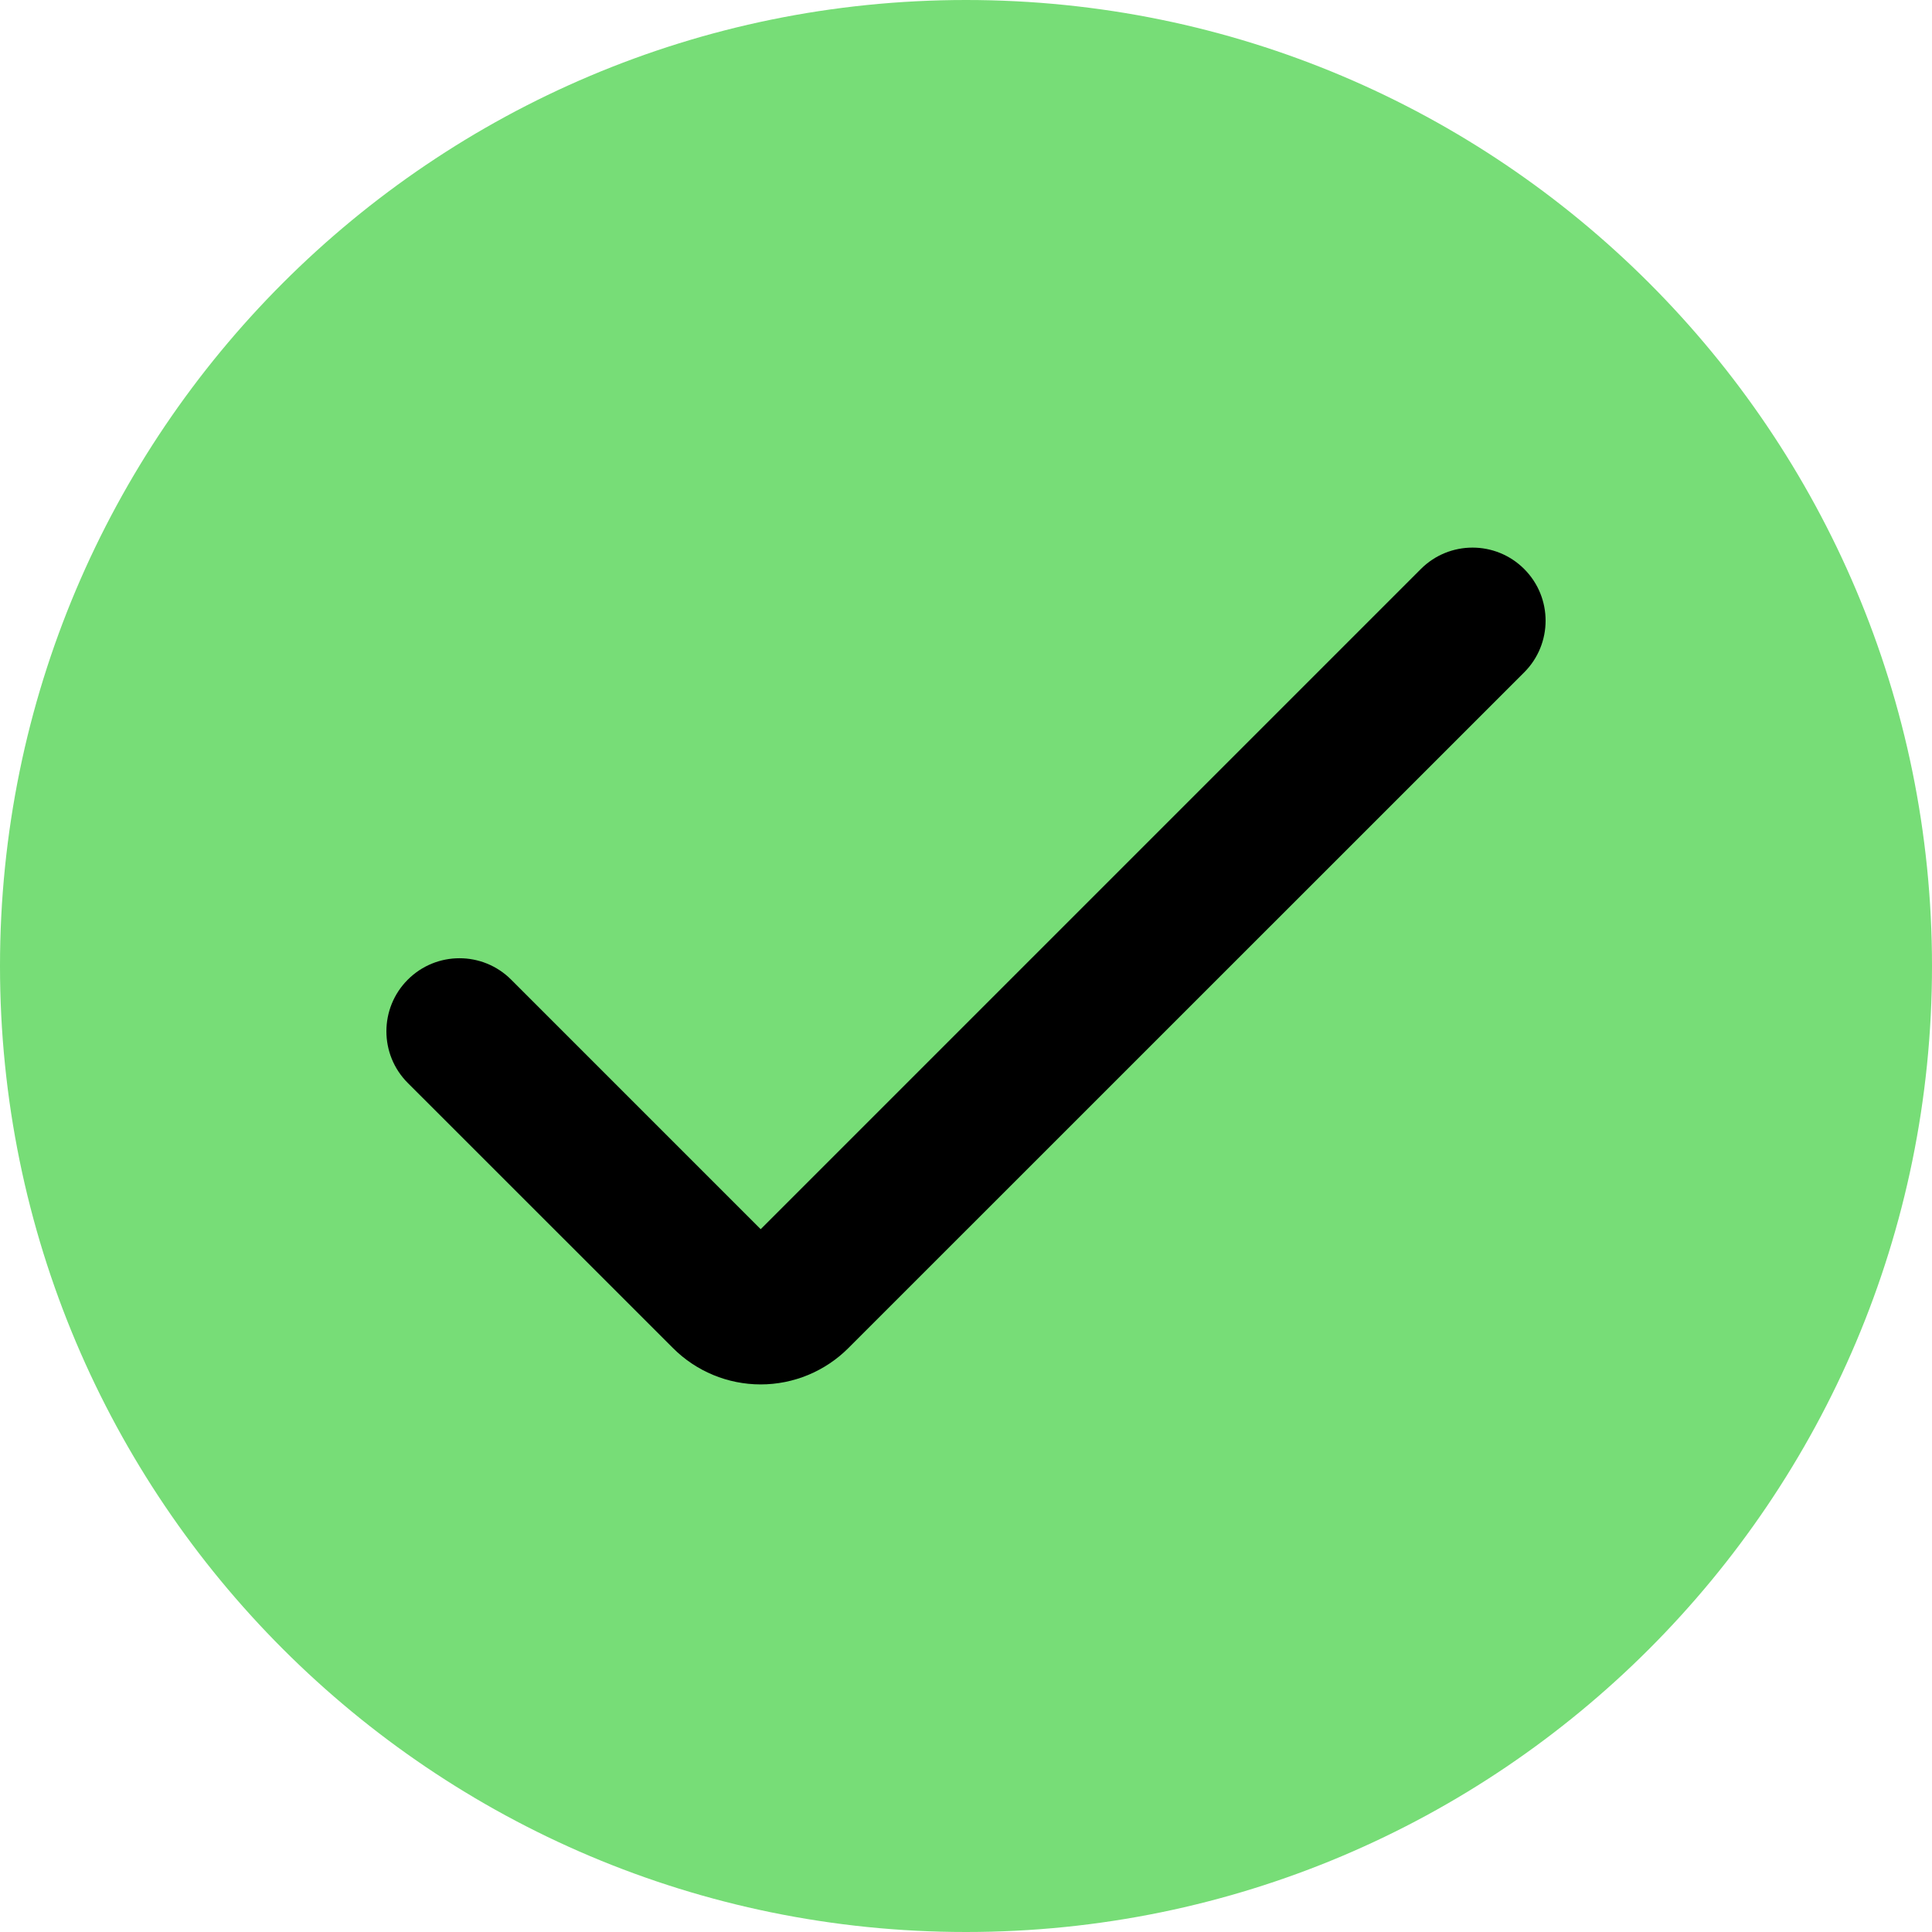
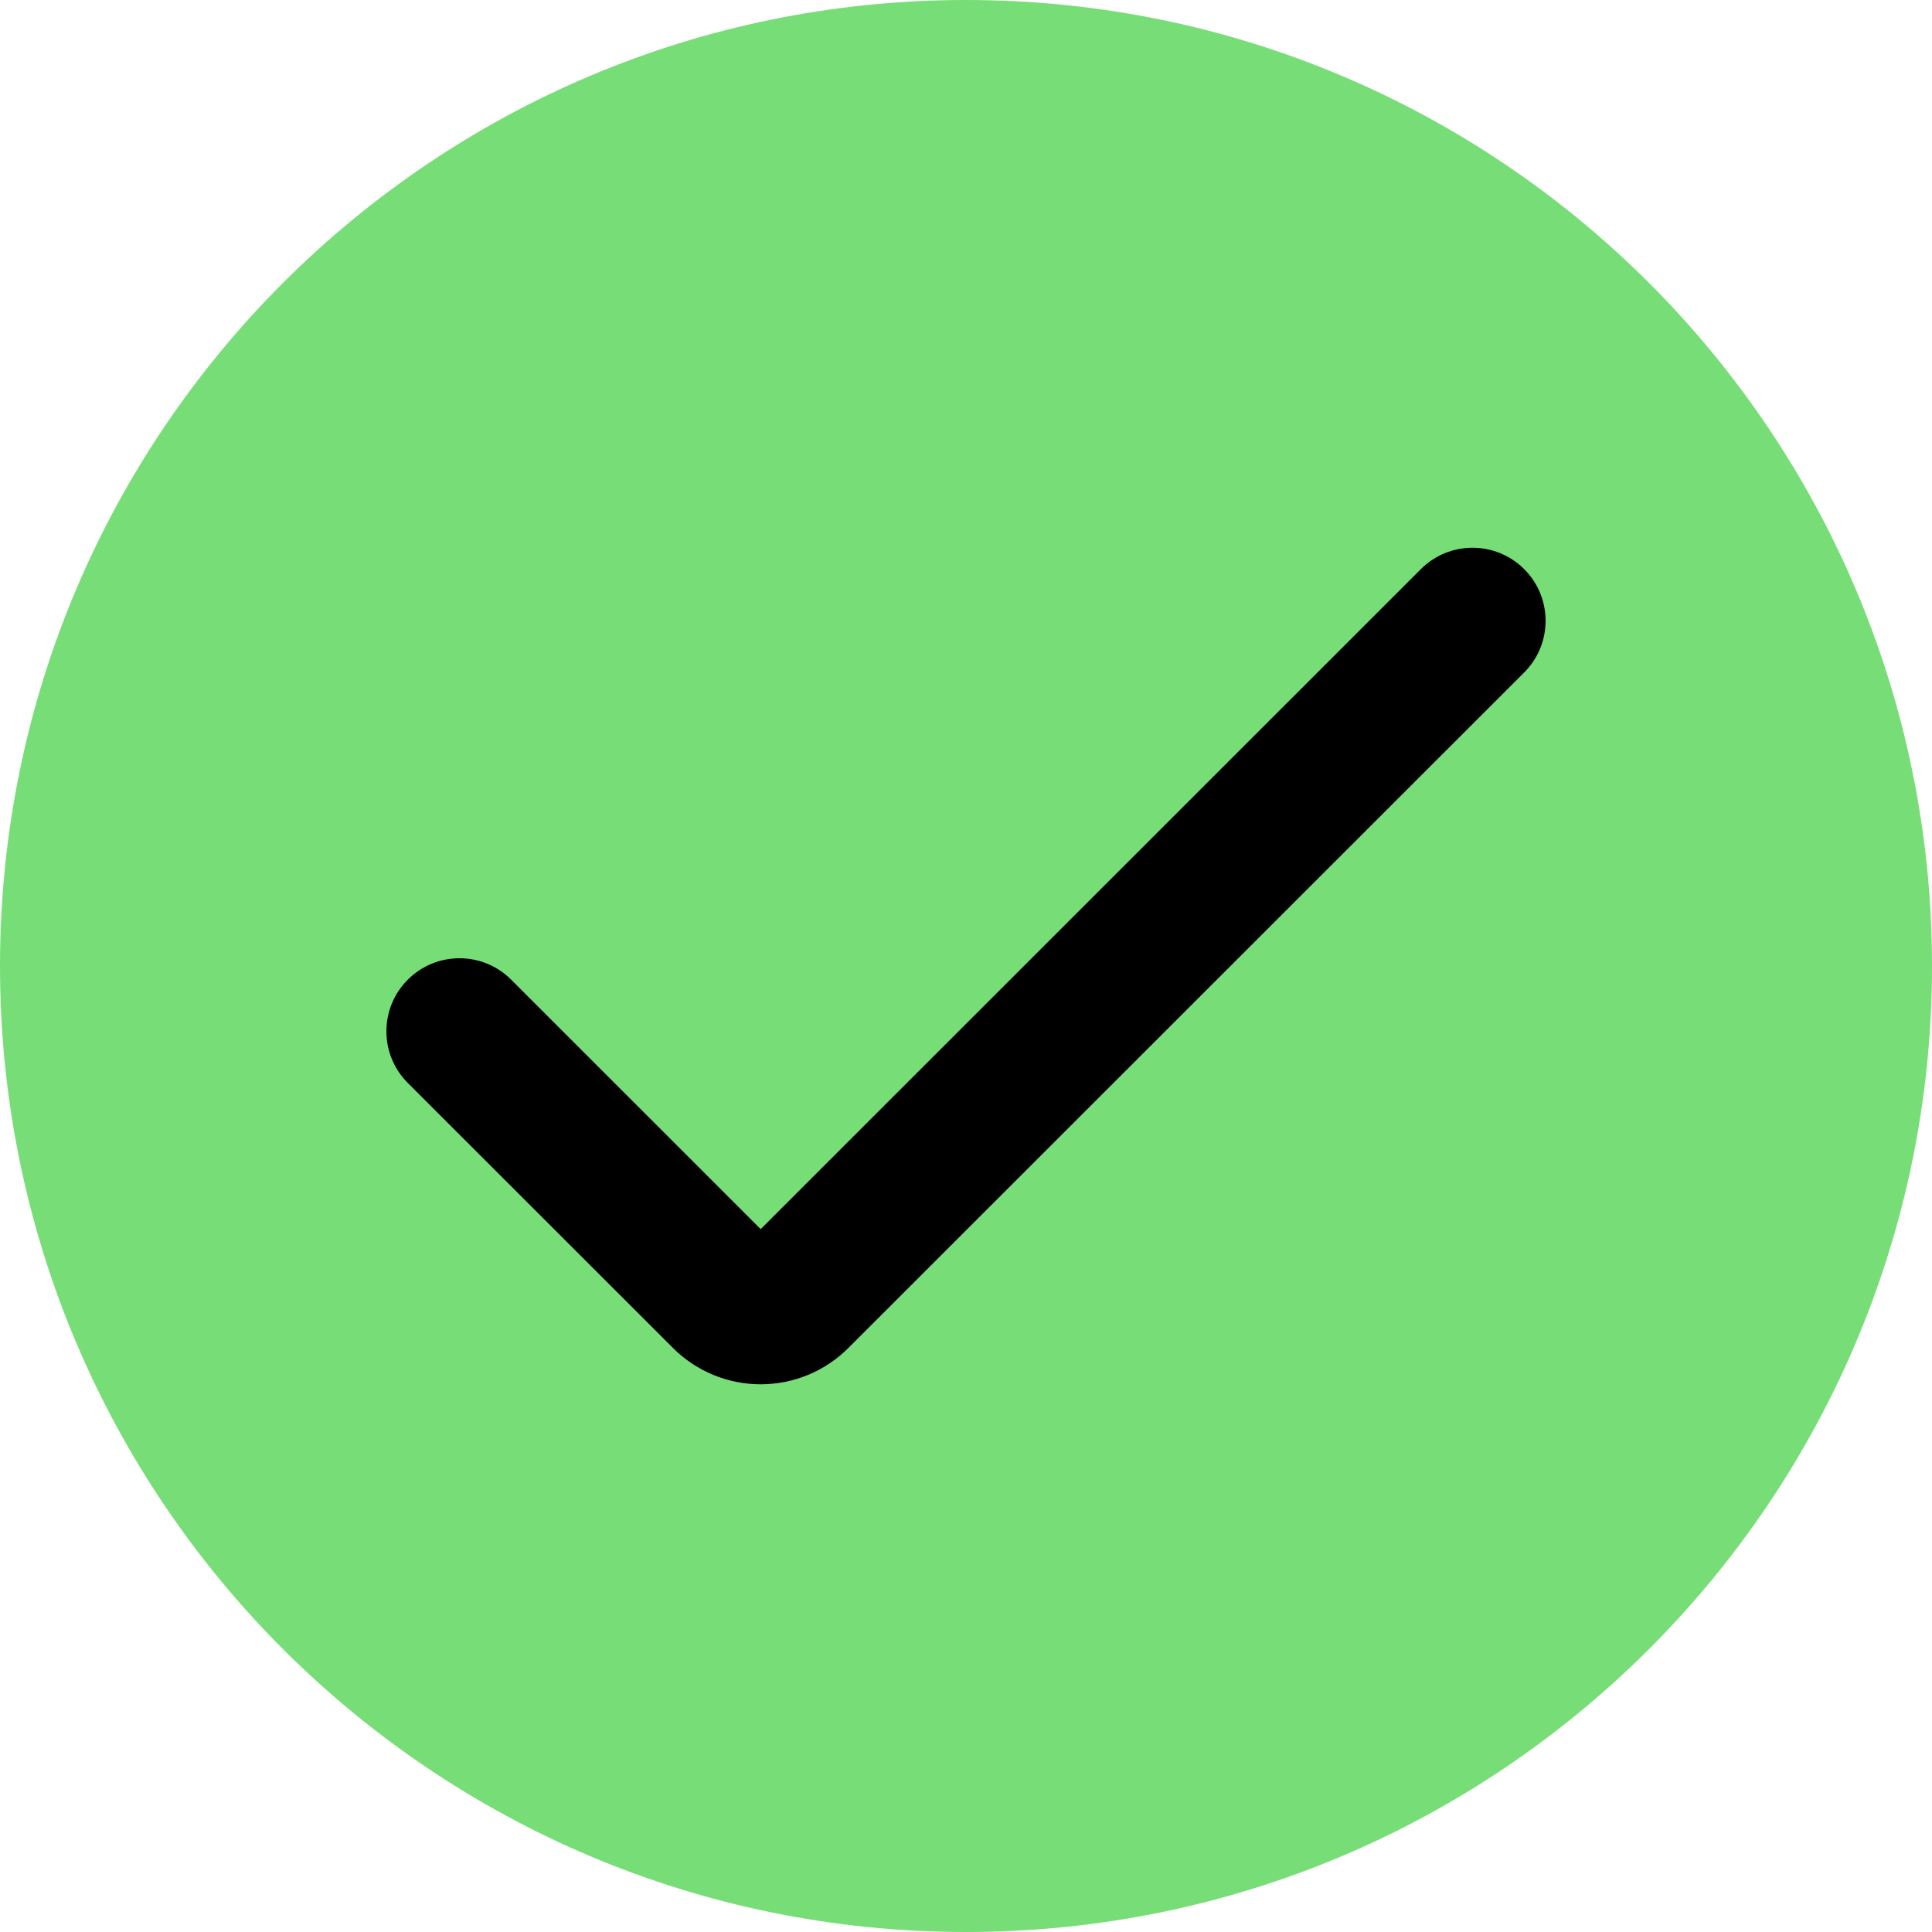
<svg xmlns="http://www.w3.org/2000/svg" id="Layer_1" viewBox="0 0 1000 1000">
  <circle cx="500" cy="500" r="500" fill="#7d7" />
-   <path d="M393.73,716.57c-17.03,0-33.37-6.76-45.4-18.82l-137.25-137.2c-14.77-14.77-14.77-38.72,0-53.49h0c14.77-14.77,38.72-14.77,53.49,0l129.16,129.16,341.7-341.7c14.77-14.77,38.72-14.77,53.49,0h0c14.77,14.77,14.77,38.72,0,53.49l-349.8,349.74c-12.03,12.05-28.37,18.82-45.4,18.82Z" />
+   <path d="M393.73,716.51c-17.03,0-33.37-6.76-45.4-18.81l-137.25-137.16c-14.77-14.77-14.77-38.71,0-53.47h0c14.77-14.77,38.72-14.77,53.49,0l129.16,129.12,341.7-341.6c14.77-14.77,38.72-14.77,53.49,0h0c14.77,14.77,14.77,38.71,0,53.47l-349.8,349.64c-12.03,12.05-28.37,18.81-45.4,18.81h0Z" />
</svg>
